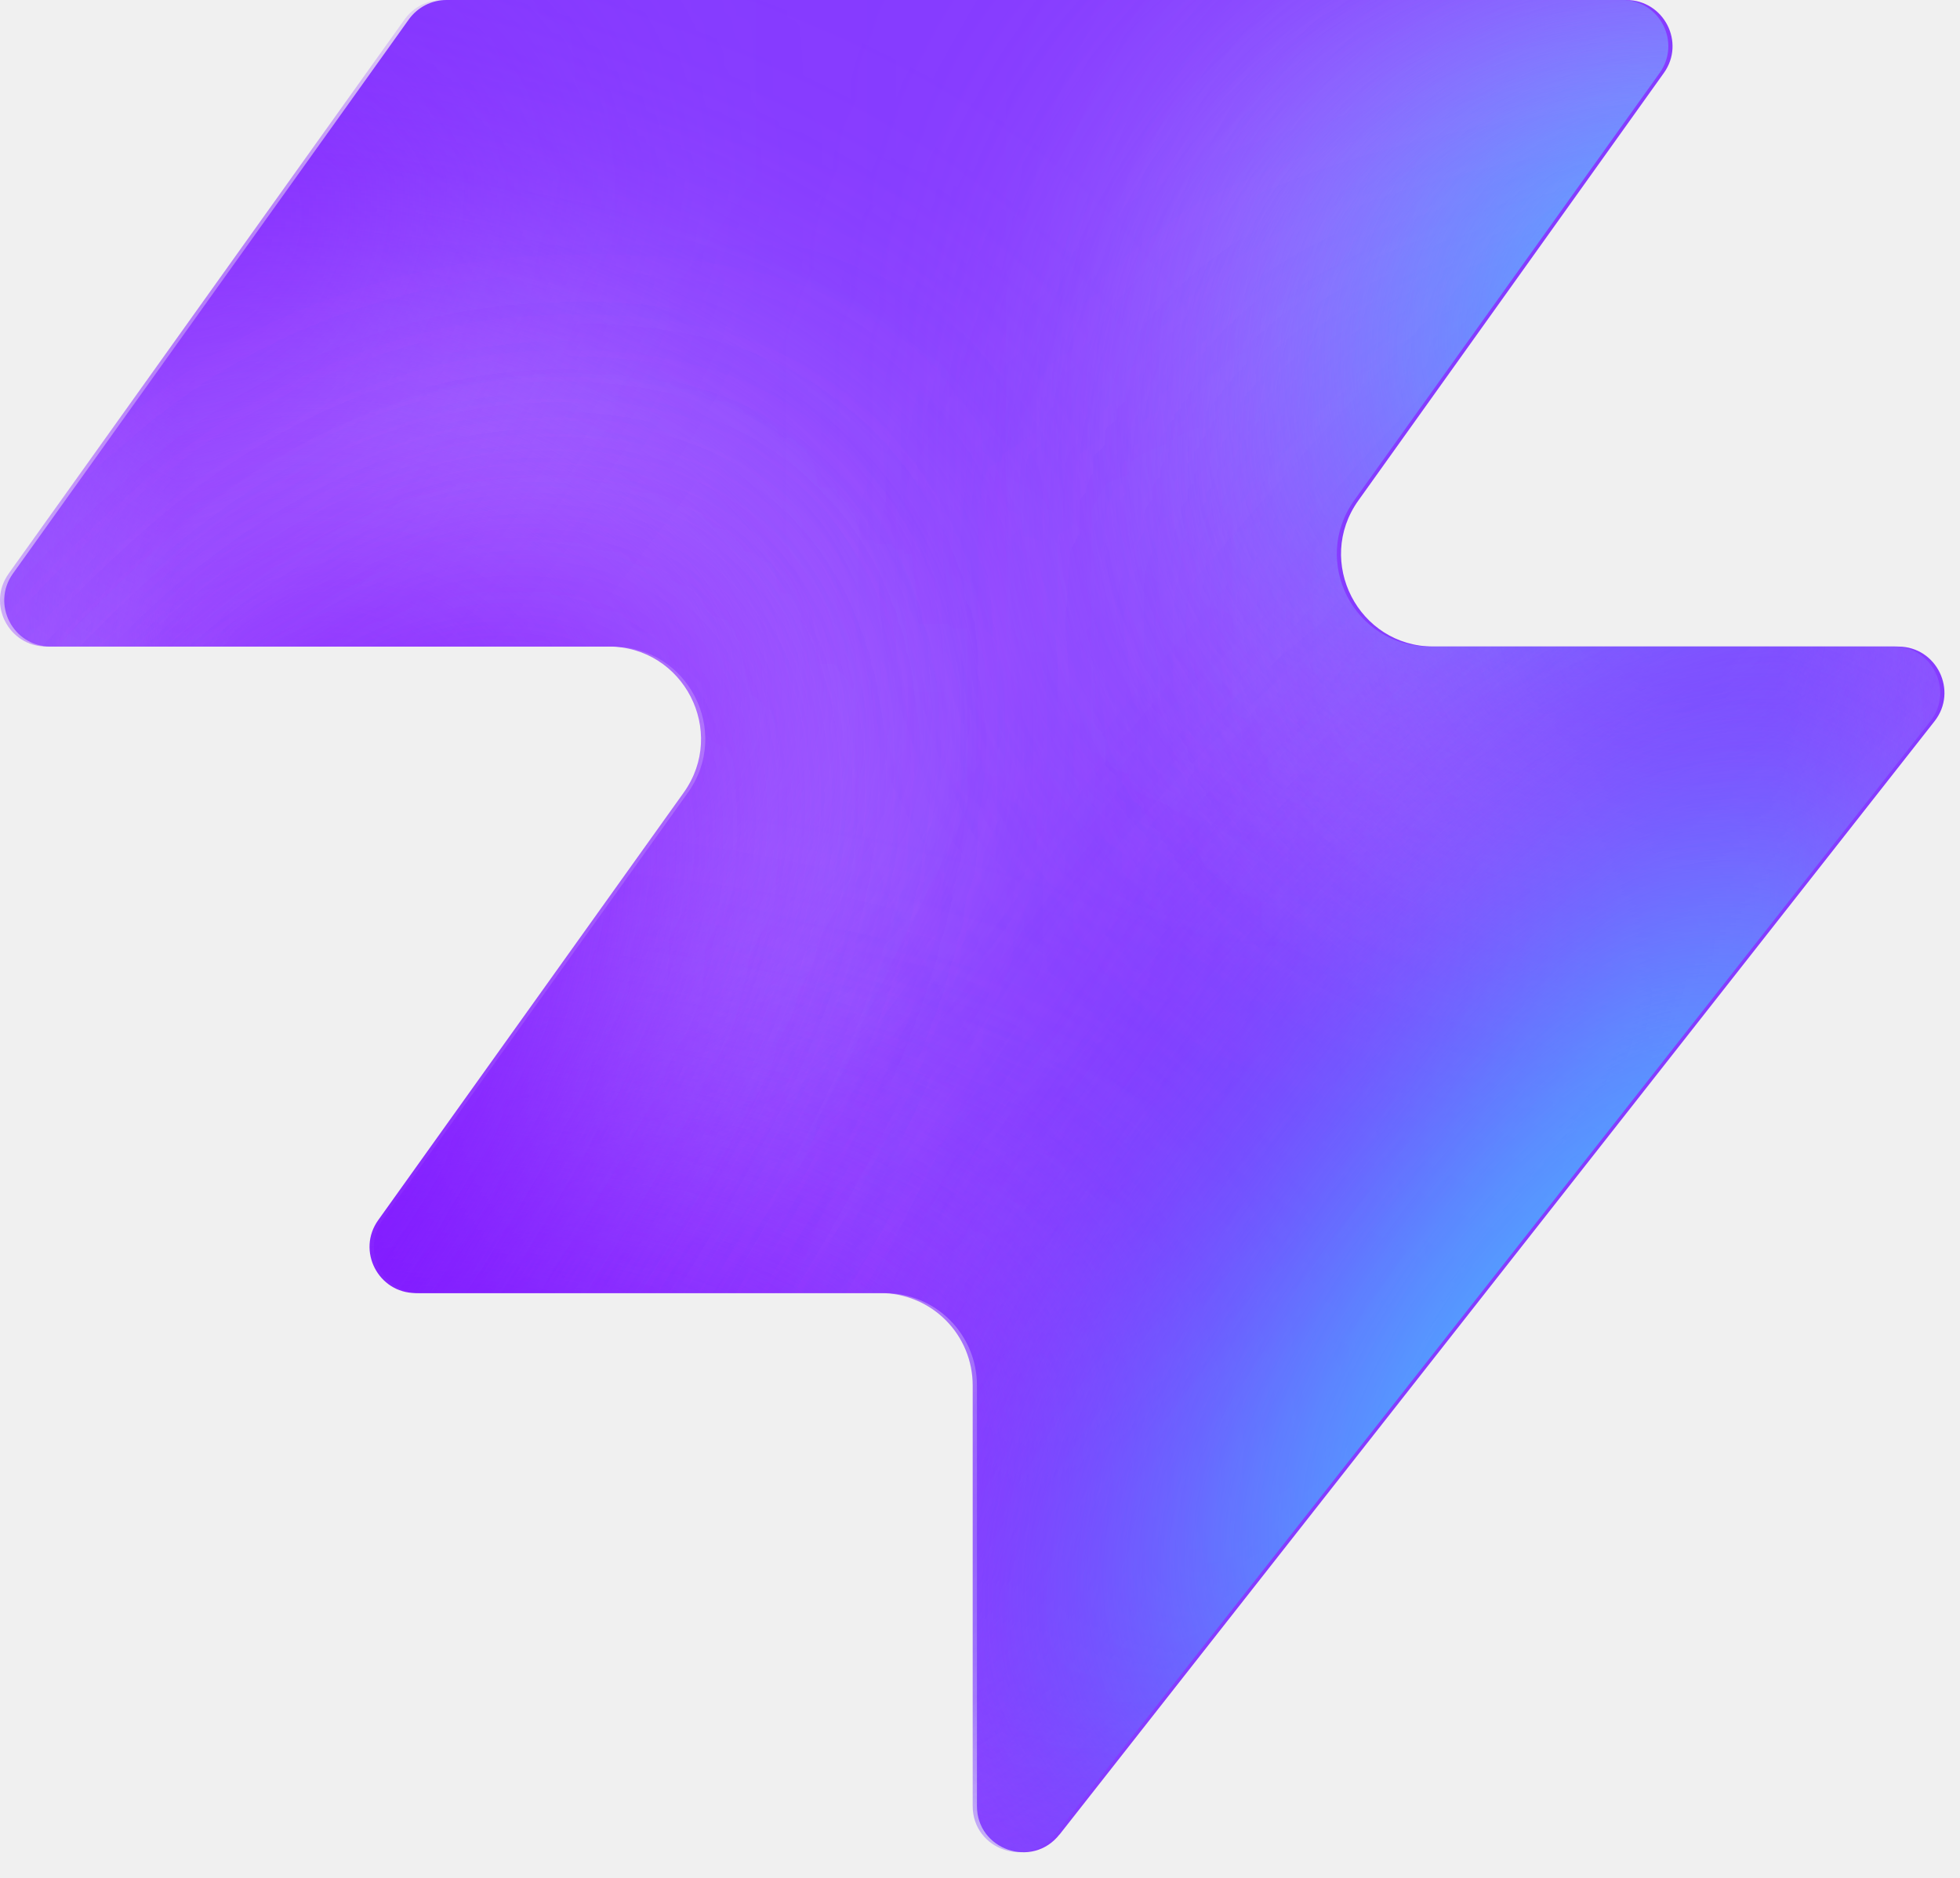
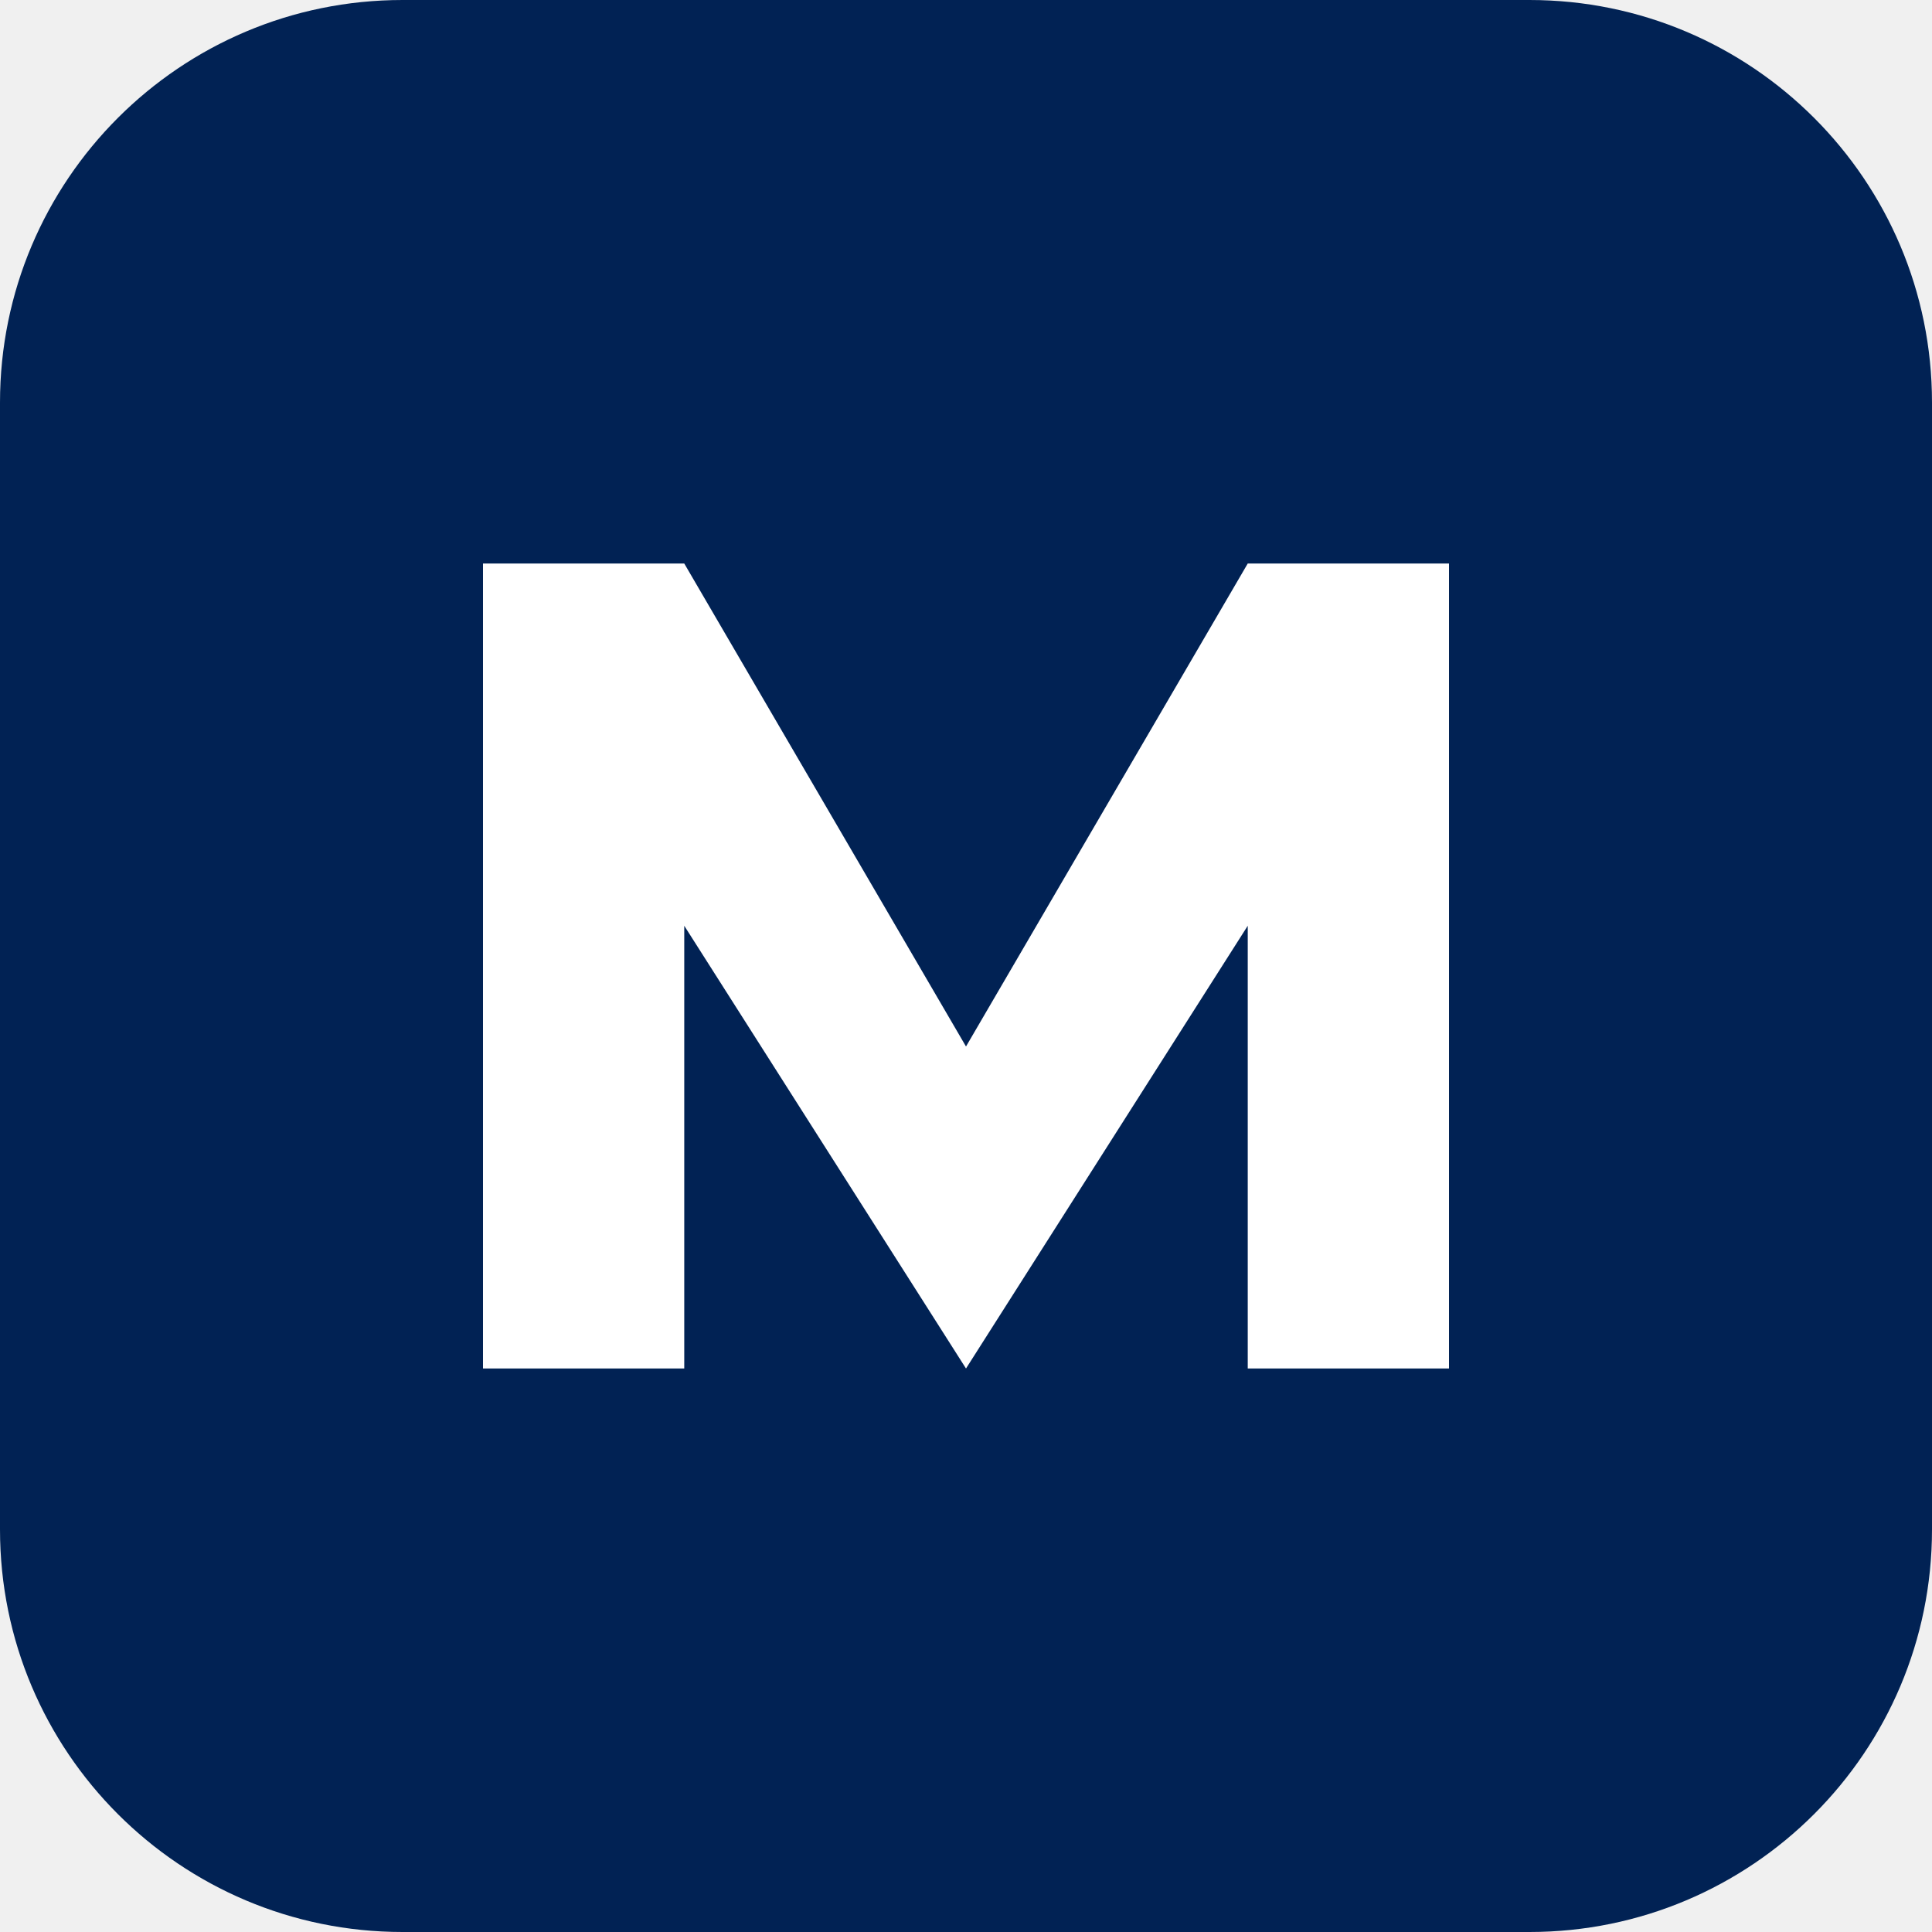
- <svg xmlns="http://www.w3.org/2000/svg" width="48" height="46" fill="none" viewBox="0 0 48 46">
-   <path fill="#863bff" d="M25.946 44.938c-.664.845-2.021.375-2.021-.698V33.937a2.26 2.26 0 0 0-2.262-2.262H10.287c-.92 0-1.456-1.04-.92-1.788l7.48-10.471c1.07-1.497 0-3.578-1.842-3.578H1.237c-.92 0-1.456-1.04-.92-1.788L10.013.474c.214-.297.556-.474.92-.474h28.894c.92 0 1.456 1.04.92 1.788l-7.48 10.471c-1.07 1.498 0 3.579 1.842 3.579h11.377c.943 0 1.473 1.088.89 1.83L25.947 44.94z" style="fill:#863bff;fill:color(display-p3 .525 .23 1);fill-opacity:1" />
-   <mask id="a" width="48" height="46" x="0" y="0" maskUnits="userSpaceOnUse" style="mask-type:alpha">
-     <path fill="#000" d="M25.842 44.938c-.664.844-2.021.375-2.021-.698V33.937a2.26 2.26 0 0 0-2.262-2.262H10.183c-.92 0-1.456-1.04-.92-1.788l7.48-10.471c1.07-1.498 0-3.579-1.842-3.579H1.133c-.92 0-1.456-1.04-.92-1.787L9.91.473c.214-.297.556-.474.92-.474h28.894c.92 0 1.456 1.04.92 1.788l-7.48 10.471c-1.07 1.498 0 3.578 1.842 3.578h11.377c.943 0 1.473 1.088.89 1.832L25.843 44.94z" style="fill:#000;fill-opacity:1" />
-   </mask>
-   <g mask="url(#a)">
-     <g filter="url(#b)">
-       <ellipse cx="5.508" cy="14.704" fill="#ede6ff" rx="5.508" ry="14.704" style="fill:#ede6ff;fill:color(display-p3 .927 .903 1);fill-opacity:1" transform="matrix(.00324 1 1 -.00324 -4.47 31.516)" />
-     </g>
-     <g filter="url(#c)">
-       <ellipse cx="10.399" cy="29.851" fill="#ede6ff" rx="10.399" ry="29.851" style="fill:#ede6ff;fill:color(display-p3 .927 .903 1);fill-opacity:1" transform="matrix(.00324 1 1 -.00324 -39.328 7.883)" />
-     </g>
-     <g filter="url(#d)">
-       <ellipse cx="5.508" cy="30.487" fill="#7e14ff" rx="5.508" ry="30.487" style="fill:#7e14ff;fill:color(display-p3 .492 .077 1);fill-opacity:1" transform="rotate(89.814 -25.913 -14.639)scale(1 -1)" />
-     </g>
-     <g filter="url(#e)">
-       <ellipse cx="5.508" cy="30.599" fill="#7e14ff" rx="5.508" ry="30.599" style="fill:#7e14ff;fill:color(display-p3 .492 .077 1);fill-opacity:1" transform="rotate(89.814 -32.644 -3.334)scale(1 -1)" />
-     </g>
-     <g filter="url(#f)">
-       <ellipse cx="5.508" cy="30.599" fill="#7e14ff" rx="5.508" ry="30.599" style="fill:#7e14ff;fill:color(display-p3 .492 .077 1);fill-opacity:1" transform="matrix(.00324 1 1 -.00324 -34.34 30.47)" />
-     </g>
-     <g filter="url(#g)">
-       <ellipse cx="14.072" cy="22.078" fill="#ede6ff" rx="14.072" ry="22.078" style="fill:#ede6ff;fill:color(display-p3 .927 .903 1);fill-opacity:1" transform="rotate(93.35 24.506 48.493)scale(-1 1)" />
-     </g>
-     <g filter="url(#h)">
-       <ellipse cx="3.47" cy="21.501" fill="#7e14ff" rx="3.47" ry="21.501" style="fill:#7e14ff;fill:color(display-p3 .492 .077 1);fill-opacity:1" transform="rotate(89.009 28.708 47.59)scale(-1 1)" />
-     </g>
-     <g filter="url(#i)">
-       <ellipse cx="3.47" cy="21.501" fill="#7e14ff" rx="3.47" ry="21.501" style="fill:#7e14ff;fill:color(display-p3 .492 .077 1);fill-opacity:1" transform="rotate(89.009 28.708 47.59)scale(-1 1)" />
-     </g>
-     <g filter="url(#j)">
-       <ellipse cx=".387" cy="8.972" fill="#7e14ff" rx="4.407" ry="29.108" style="fill:#7e14ff;fill:color(display-p3 .492 .077 1);fill-opacity:1" transform="rotate(39.51 .387 8.972)" />
-     </g>
-     <g filter="url(#k)">
-       <ellipse cx="47.523" cy="-6.092" fill="#7e14ff" rx="4.407" ry="29.108" style="fill:#7e14ff;fill:color(display-p3 .492 .077 1);fill-opacity:1" transform="rotate(37.892 47.523 -6.092)" />
-     </g>
-     <g filter="url(#l)">
-       <ellipse cx="41.412" cy="6.333" fill="#47bfff" rx="5.971" ry="9.665" style="fill:#47bfff;fill:color(display-p3 .28 .748 1);fill-opacity:1" transform="rotate(37.892 41.412 6.333)" />
-     </g>
-     <g filter="url(#m)">
-       <ellipse cx="-1.879" cy="38.332" fill="#7e14ff" rx="4.407" ry="29.108" style="fill:#7e14ff;fill:color(display-p3 .492 .077 1);fill-opacity:1" transform="rotate(37.892 -1.88 38.332)" />
-     </g>
-     <g filter="url(#n)">
-       <ellipse cx="-1.879" cy="38.332" fill="#7e14ff" rx="4.407" ry="29.108" style="fill:#7e14ff;fill:color(display-p3 .492 .077 1);fill-opacity:1" transform="rotate(37.892 -1.88 38.332)" />
-     </g>
-     <g filter="url(#o)">
-       <ellipse cx="35.651" cy="29.907" fill="#7e14ff" rx="4.407" ry="29.108" style="fill:#7e14ff;fill:color(display-p3 .492 .077 1);fill-opacity:1" transform="rotate(37.892 35.651 29.907)" />
-     </g>
-     <g filter="url(#p)">
-       <ellipse cx="38.418" cy="32.4" fill="#47bfff" rx="5.971" ry="15.297" style="fill:#47bfff;fill:color(display-p3 .28 .748 1);fill-opacity:1" transform="rotate(37.892 38.418 32.4)" />
-     </g>
-   </g>
-   <defs>
-     <filter id="b" width="60.045" height="41.654" x="-19.77" y="16.149" color-interpolation-filters="sRGB" filterUnits="userSpaceOnUse">
-       <feFlood flood-opacity="0" result="BackgroundImageFix" />
-       <feBlend in="SourceGraphic" in2="BackgroundImageFix" result="shape" />
-       <feGaussianBlur result="effect1_foregroundBlur_2002_17158" stdDeviation="7.659" />
-     </filter>
-     <filter id="c" width="90.34" height="51.437" x="-54.613" y="-7.533" color-interpolation-filters="sRGB" filterUnits="userSpaceOnUse">
-       <feFlood flood-opacity="0" result="BackgroundImageFix" />
-       <feBlend in="SourceGraphic" in2="BackgroundImageFix" result="shape" />
-       <feGaussianBlur result="effect1_foregroundBlur_2002_17158" stdDeviation="7.659" />
-     </filter>
-     <filter id="d" width="79.355" height="29.4" x="-49.64" y="2.03" color-interpolation-filters="sRGB" filterUnits="userSpaceOnUse">
-       <feFlood flood-opacity="0" result="BackgroundImageFix" />
-       <feBlend in="SourceGraphic" in2="BackgroundImageFix" result="shape" />
-       <feGaussianBlur result="effect1_foregroundBlur_2002_17158" stdDeviation="4.596" />
-     </filter>
-     <filter id="e" width="79.579" height="29.4" x="-45.045" y="20.029" color-interpolation-filters="sRGB" filterUnits="userSpaceOnUse">
-       <feFlood flood-opacity="0" result="BackgroundImageFix" />
-       <feBlend in="SourceGraphic" in2="BackgroundImageFix" result="shape" />
-       <feGaussianBlur result="effect1_foregroundBlur_2002_17158" stdDeviation="4.596" />
-     </filter>
-     <filter id="f" width="79.579" height="29.4" x="-43.513" y="21.178" color-interpolation-filters="sRGB" filterUnits="userSpaceOnUse">
-       <feFlood flood-opacity="0" result="BackgroundImageFix" />
-       <feBlend in="SourceGraphic" in2="BackgroundImageFix" result="shape" />
-       <feGaussianBlur result="effect1_foregroundBlur_2002_17158" stdDeviation="4.596" />
-     </filter>
-     <filter id="g" width="74.749" height="58.852" x="15.756" y="-17.901" color-interpolation-filters="sRGB" filterUnits="userSpaceOnUse">
-       <feFlood flood-opacity="0" result="BackgroundImageFix" />
-       <feBlend in="SourceGraphic" in2="BackgroundImageFix" result="shape" />
-       <feGaussianBlur result="effect1_foregroundBlur_2002_17158" stdDeviation="7.659" />
-     </filter>
-     <filter id="h" width="61.377" height="25.362" x="23.548" y="2.284" color-interpolation-filters="sRGB" filterUnits="userSpaceOnUse">
-       <feFlood flood-opacity="0" result="BackgroundImageFix" />
-       <feBlend in="SourceGraphic" in2="BackgroundImageFix" result="shape" />
-       <feGaussianBlur result="effect1_foregroundBlur_2002_17158" stdDeviation="4.596" />
-     </filter>
-     <filter id="i" width="61.377" height="25.362" x="23.548" y="2.284" color-interpolation-filters="sRGB" filterUnits="userSpaceOnUse">
-       <feFlood flood-opacity="0" result="BackgroundImageFix" />
-       <feBlend in="SourceGraphic" in2="BackgroundImageFix" result="shape" />
-       <feGaussianBlur result="effect1_foregroundBlur_2002_17158" stdDeviation="4.596" />
-     </filter>
-     <filter id="j" width="56.045" height="63.649" x="-27.636" y="-22.853" color-interpolation-filters="sRGB" filterUnits="userSpaceOnUse">
-       <feFlood flood-opacity="0" result="BackgroundImageFix" />
-       <feBlend in="SourceGraphic" in2="BackgroundImageFix" result="shape" />
-       <feGaussianBlur result="effect1_foregroundBlur_2002_17158" stdDeviation="4.596" />
-     </filter>
-     <filter id="k" width="54.814" height="64.646" x="20.116" y="-38.415" color-interpolation-filters="sRGB" filterUnits="userSpaceOnUse">
-       <feFlood flood-opacity="0" result="BackgroundImageFix" />
-       <feBlend in="SourceGraphic" in2="BackgroundImageFix" result="shape" />
-       <feGaussianBlur result="effect1_foregroundBlur_2002_17158" stdDeviation="4.596" />
-     </filter>
-     <filter id="l" width="33.541" height="35.313" x="24.641" y="-11.323" color-interpolation-filters="sRGB" filterUnits="userSpaceOnUse">
-       <feFlood flood-opacity="0" result="BackgroundImageFix" />
-       <feBlend in="SourceGraphic" in2="BackgroundImageFix" result="shape" />
-       <feGaussianBlur result="effect1_foregroundBlur_2002_17158" stdDeviation="4.596" />
-     </filter>
-     <filter id="m" width="54.814" height="64.646" x="-29.286" y="6.009" color-interpolation-filters="sRGB" filterUnits="userSpaceOnUse">
-       <feFlood flood-opacity="0" result="BackgroundImageFix" />
-       <feBlend in="SourceGraphic" in2="BackgroundImageFix" result="shape" />
-       <feGaussianBlur result="effect1_foregroundBlur_2002_17158" stdDeviation="4.596" />
-     </filter>
-     <filter id="n" width="54.814" height="64.646" x="-29.286" y="6.009" color-interpolation-filters="sRGB" filterUnits="userSpaceOnUse">
-       <feFlood flood-opacity="0" result="BackgroundImageFix" />
-       <feBlend in="SourceGraphic" in2="BackgroundImageFix" result="shape" />
-       <feGaussianBlur result="effect1_foregroundBlur_2002_17158" stdDeviation="4.596" />
-     </filter>
-     <filter id="o" width="54.814" height="64.646" x="8.244" y="-2.416" color-interpolation-filters="sRGB" filterUnits="userSpaceOnUse">
-       <feFlood flood-opacity="0" result="BackgroundImageFix" />
-       <feBlend in="SourceGraphic" in2="BackgroundImageFix" result="shape" />
-       <feGaussianBlur result="effect1_foregroundBlur_2002_17158" stdDeviation="4.596" />
-     </filter>
-     <filter id="p" width="39.409" height="43.623" x="18.713" y="10.588" color-interpolation-filters="sRGB" filterUnits="userSpaceOnUse">
-       <feFlood flood-opacity="0" result="BackgroundImageFix" />
-       <feBlend in="SourceGraphic" in2="BackgroundImageFix" result="shape" />
-       <feGaussianBlur result="effect1_foregroundBlur_2002_17158" stdDeviation="4.596" />
-     </filter>
-   </defs>
+ <svg xmlns="http://www.w3.org/2000/svg" viewBox="0 0 48 48">
+   <rect width="48" height="48" rx="10" fill="#012254" />
+   <path d="M12 34V14h5l7 12 7-12h5v20h-5V23l-7 11-7-11v11Z" fill="#FFFFFF" />
</svg>
